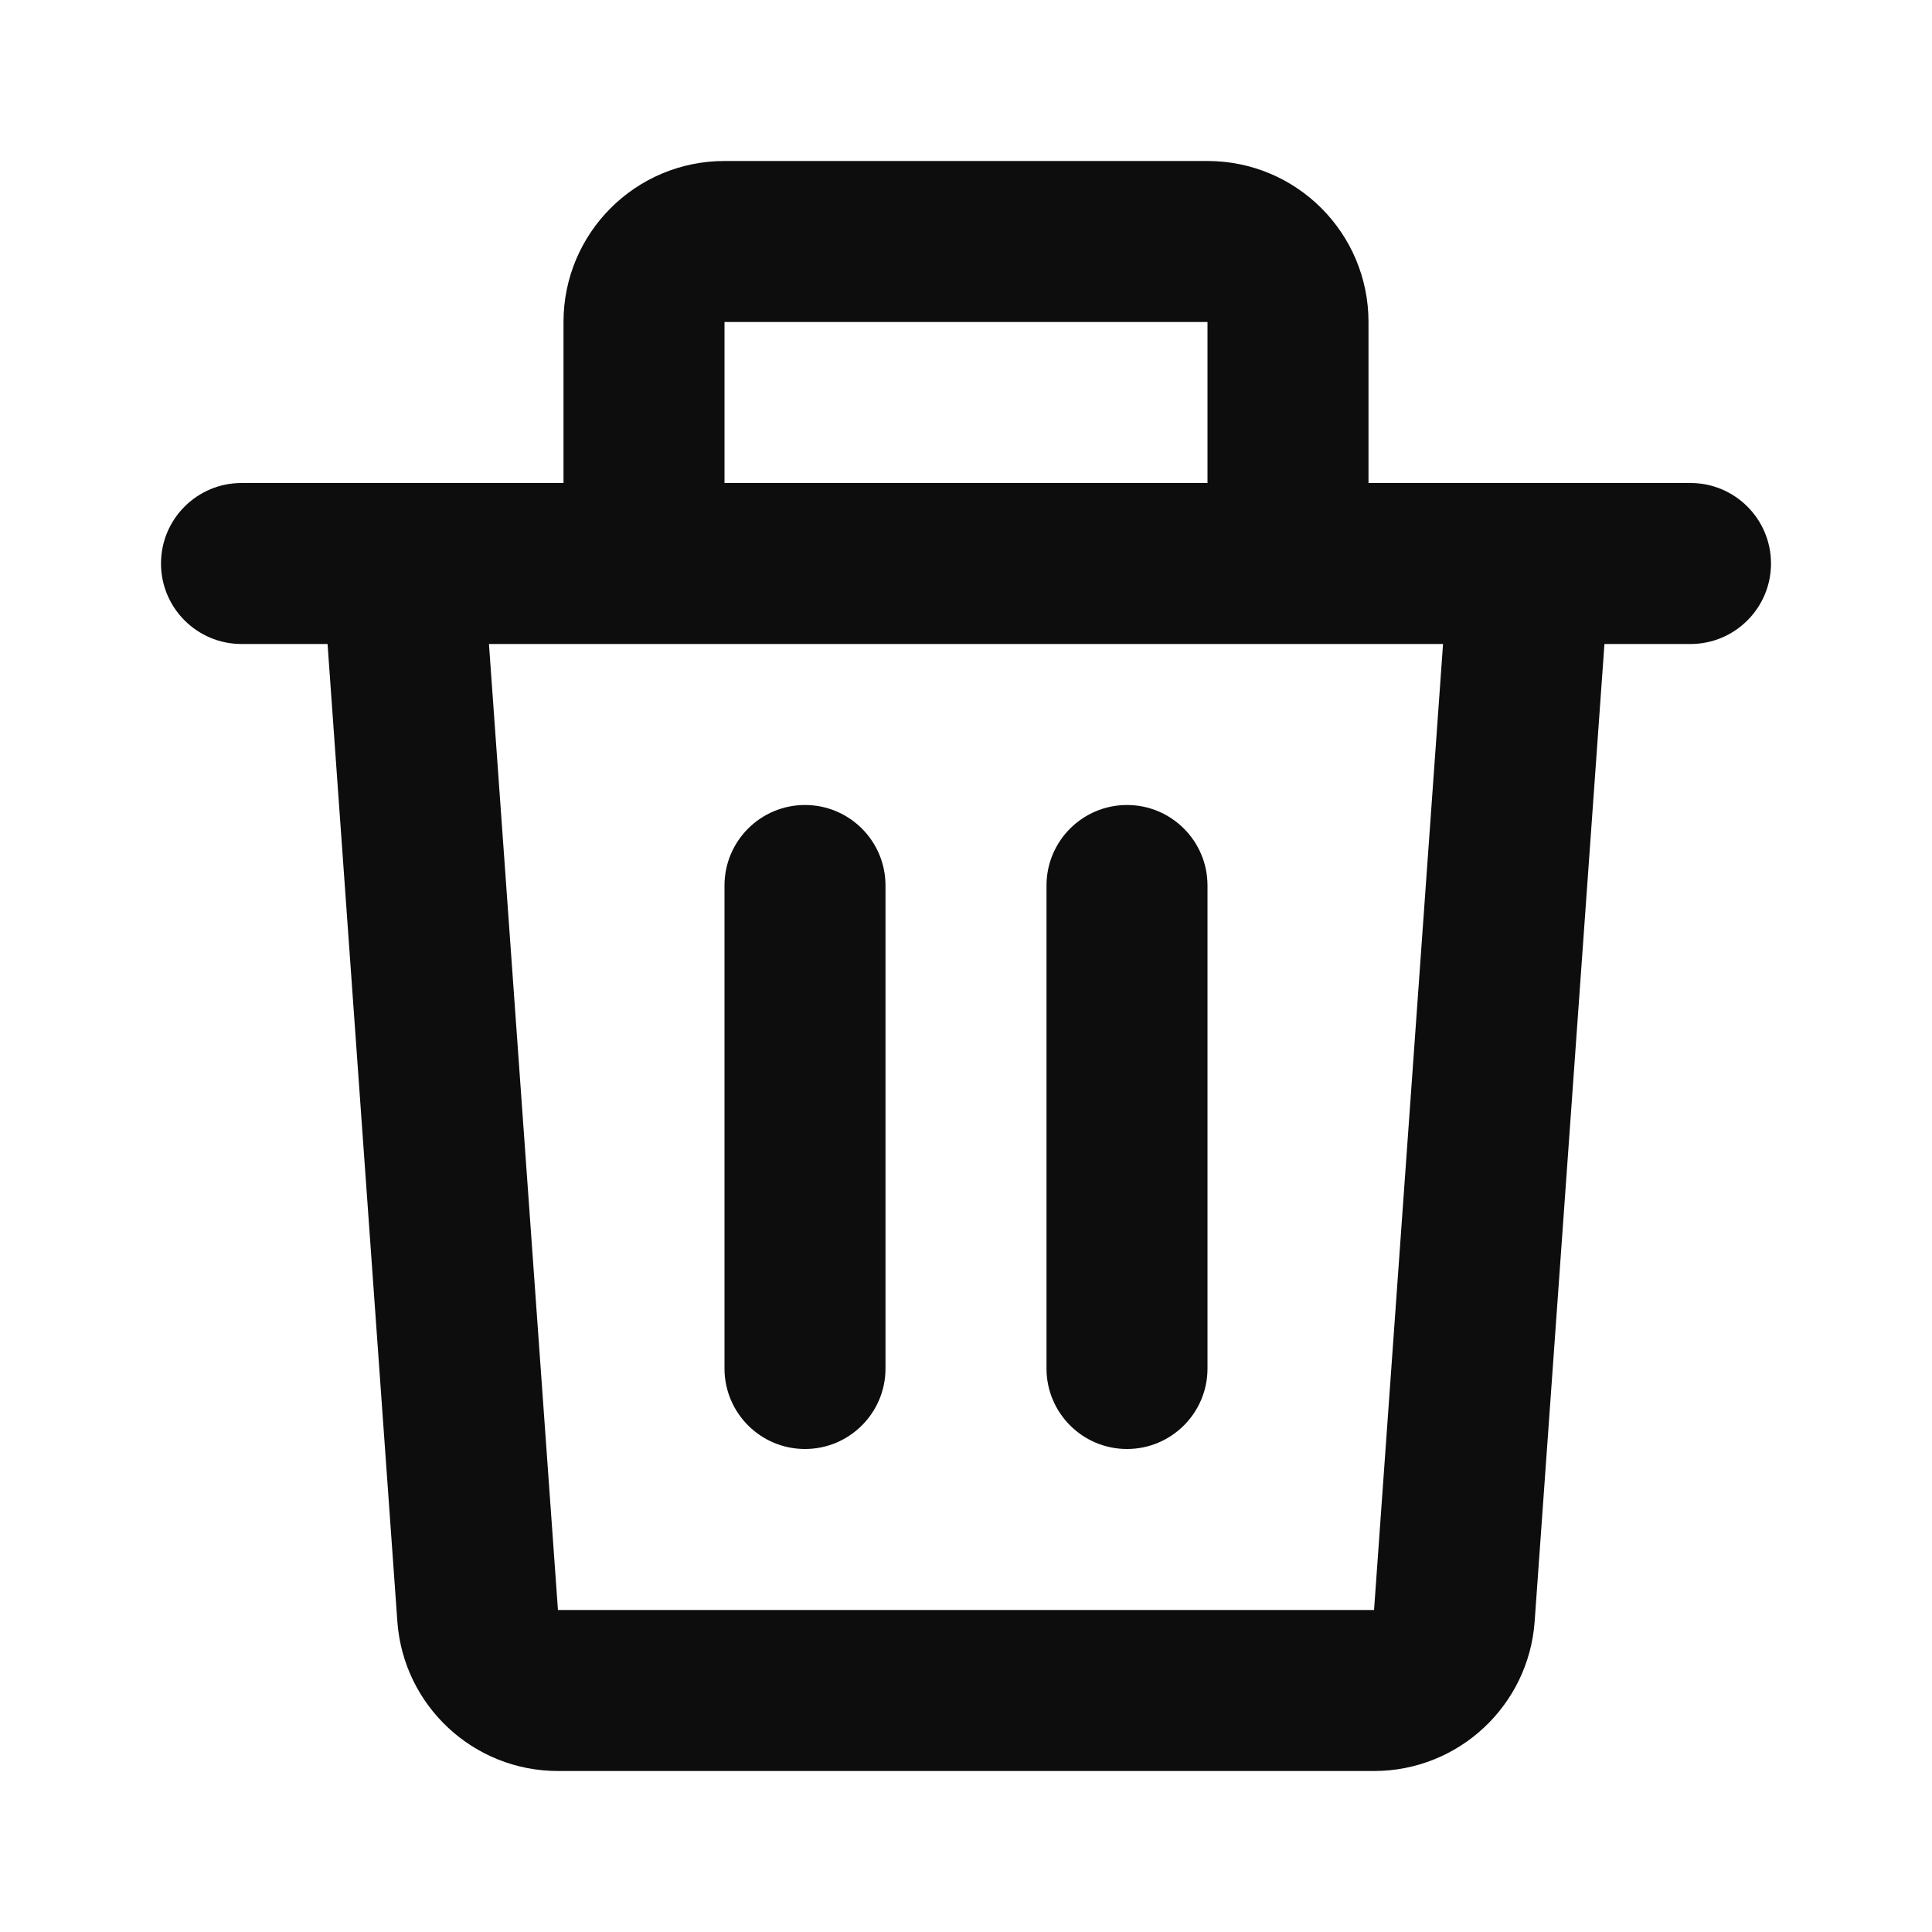
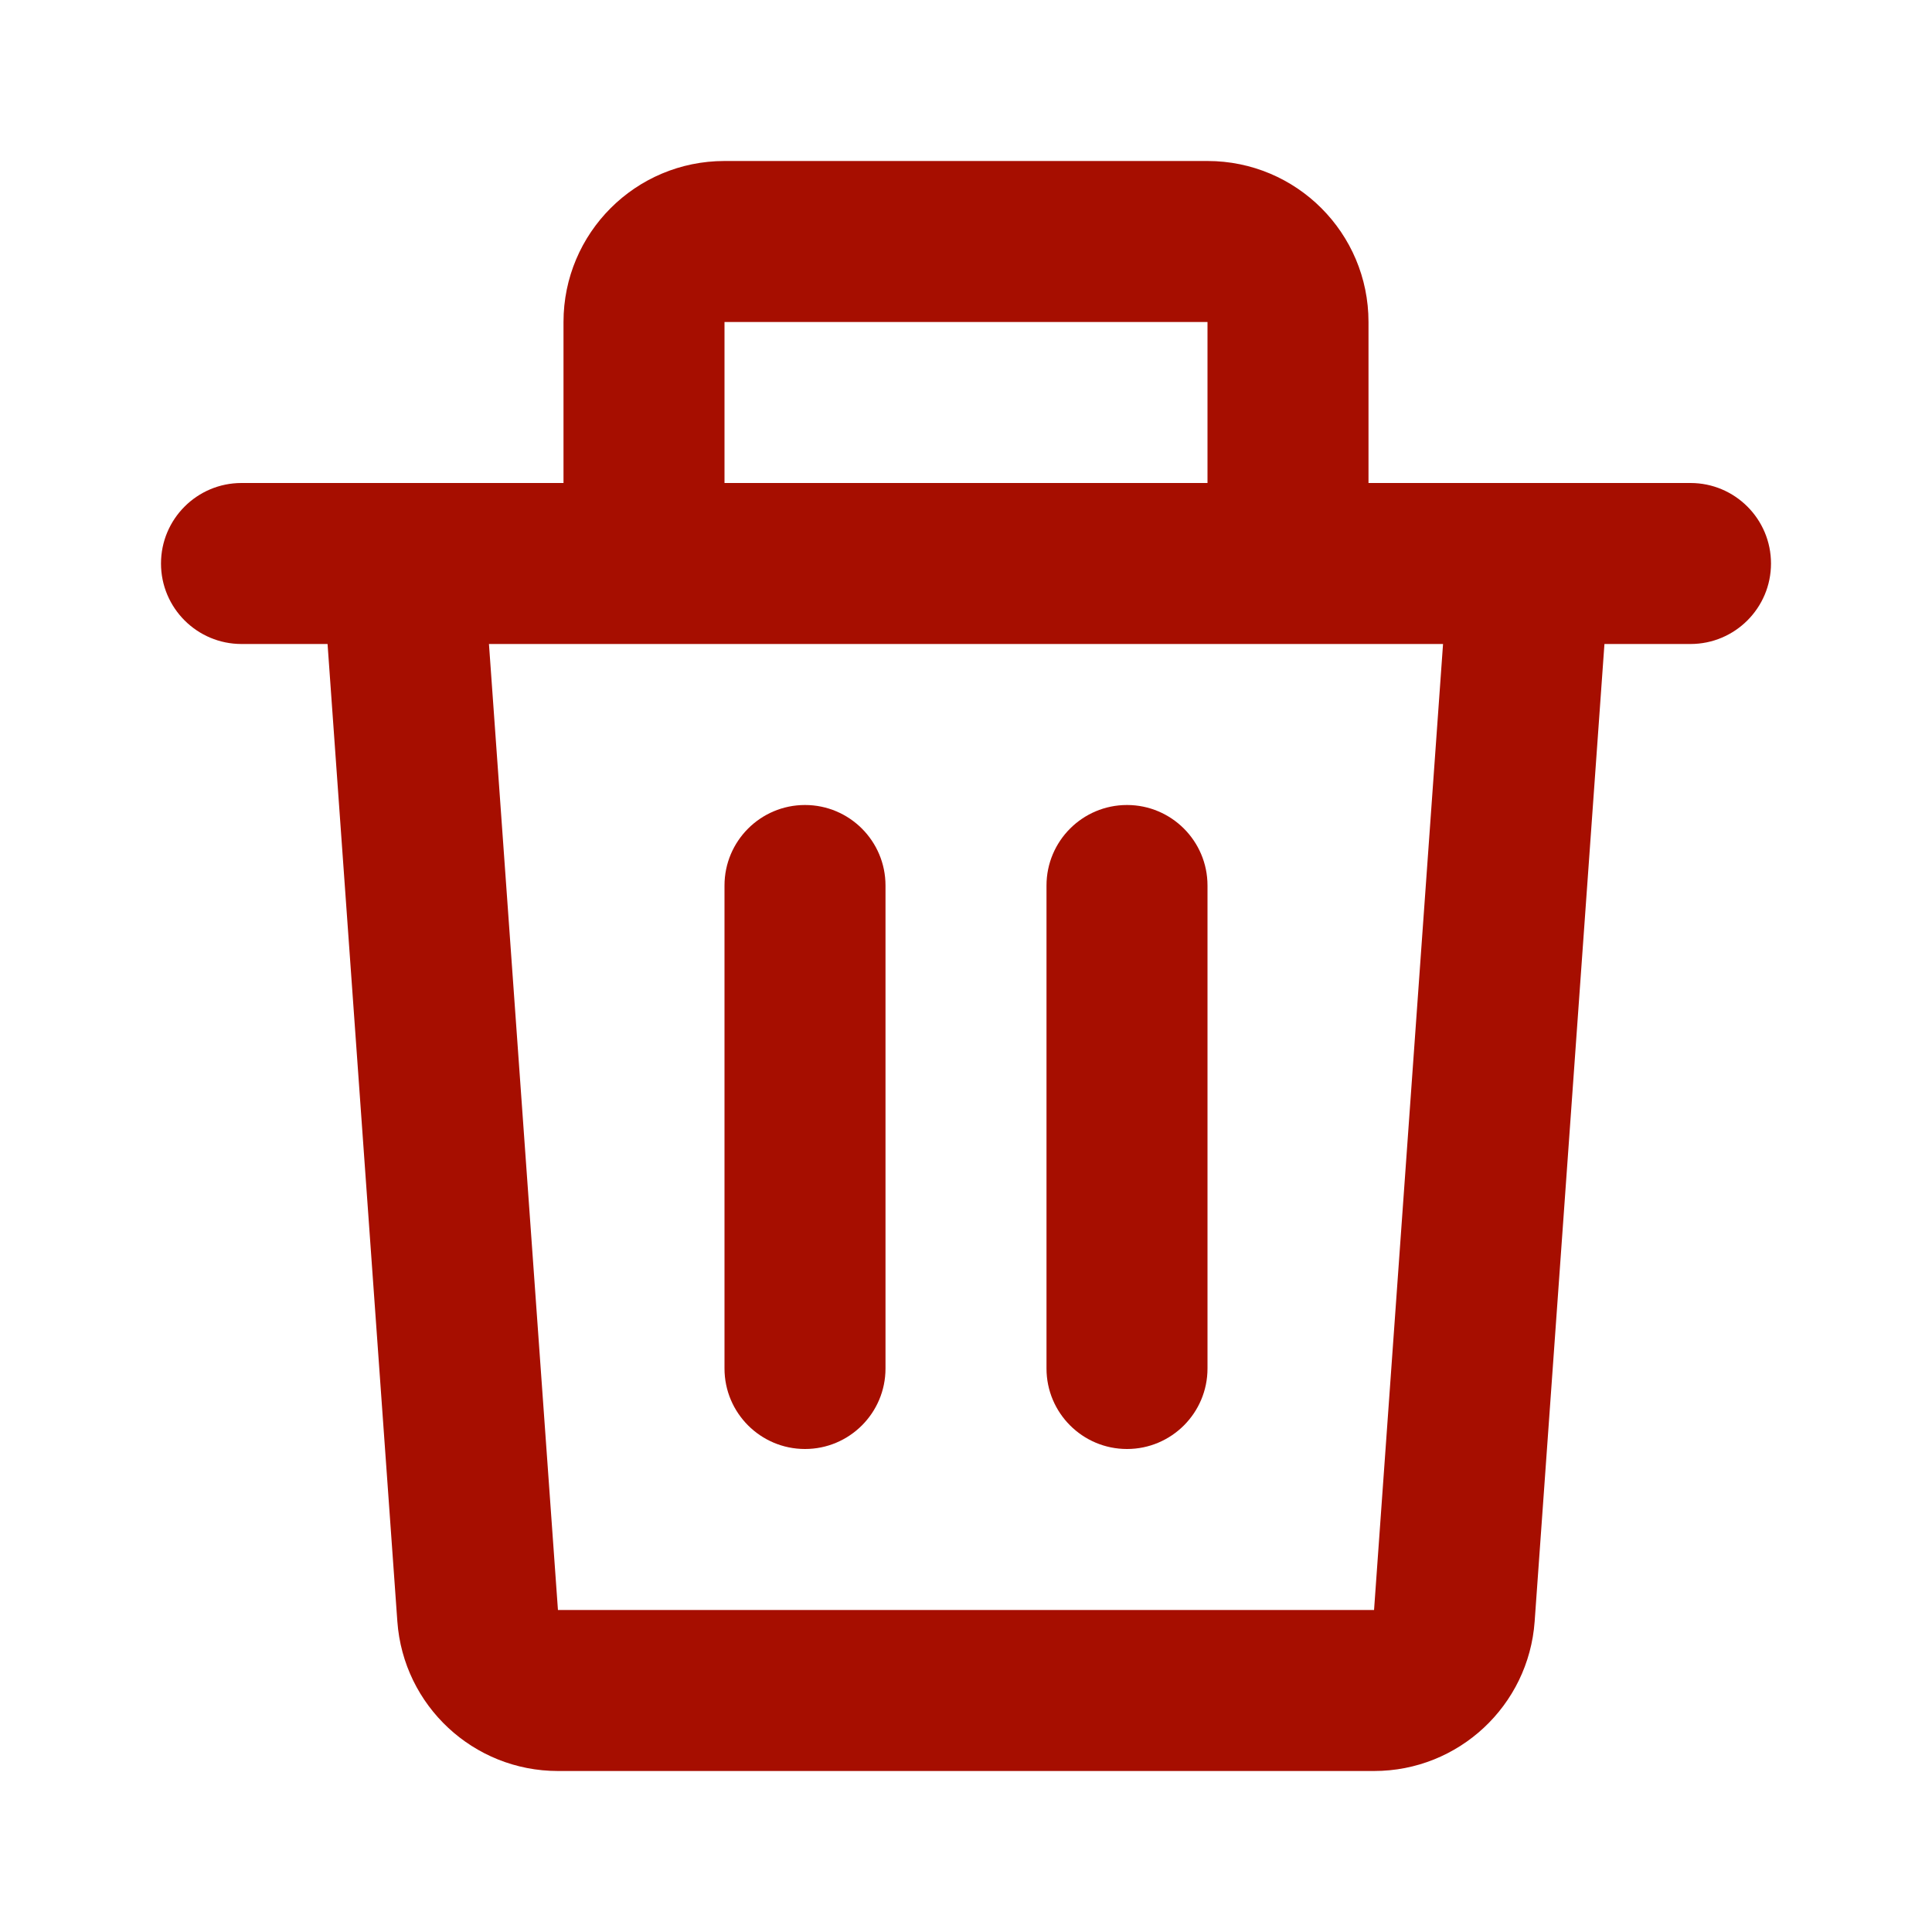
<svg xmlns="http://www.w3.org/2000/svg" fill="none" viewBox="0 0 24 24" height="24" width="24">
-   <path d="M7 4C7 2.895 7.895 2 9 2H15C16.105 2 17 2.895 17 4V6H18.99C18.996 6 19.002 6 19.008 6H21C21.552 6 22 6.448 22 7C22 7.552 21.552 8 21 8H19.931L19.064 20.142C18.989 21.189 18.118 22 17.069 22H6.931C5.882 22 5.011 21.189 4.936 20.142L4.069 8H3C2.448 8 2 7.552 2 7C2 6.448 2.448 6 3 6H4.992C4.998 6 5.004 6 5.01 6H7V4ZM9 6H15V4H9V6ZM6.074 8L6.931 20H17.069L17.926 8H6.074ZM10 10C10.552 10 11 10.448 11 11V17C11 17.552 10.552 18 10 18C9.448 18 9 17.552 9 17V11C9 10.448 9.448 10 10 10ZM14 10C14.552 10 15 10.448 15 11V17C15 17.552 14.552 18 14 18C13.448 18 13 17.552 13 17V11C13 10.448 13.448 10 14 10Z" fill="#0D0D0D" />
+   <path d="M7 4C7 2.895 7.895 2 9 2H15C16.105 2 17 2.895 17 4V6H18.99C18.996 6 19.002 6 19.008 6H21C21.552 6 22 6.448 22 7C22 7.552 21.552 8 21 8H19.931L19.064 20.142C18.989 21.189 18.118 22 17.069 22H6.931C5.882 22 5.011 21.189 4.936 20.142L4.069 8H3C2.448 8 2 7.552 2 7C2 6.448 2.448 6 3 6H4.992C4.998 6 5.004 6 5.01 6H7V4ZM9 6H15V4H9V6ZM6.074 8L6.931 20H17.069L17.926 8H6.074ZM10 10C10.552 10 11 10.448 11 11V17C11 17.552 10.552 18 10 18C9.448 18 9 17.552 9 17V11C9 10.448 9.448 10 10 10ZM14 10C14.552 10 15 10.448 15 11V17C15 17.552 14.552 18 14 18C13.448 18 13 17.552 13 17V11C13 10.448 13.448 10 14 10Z" fill="#A60E00" />
</svg>
